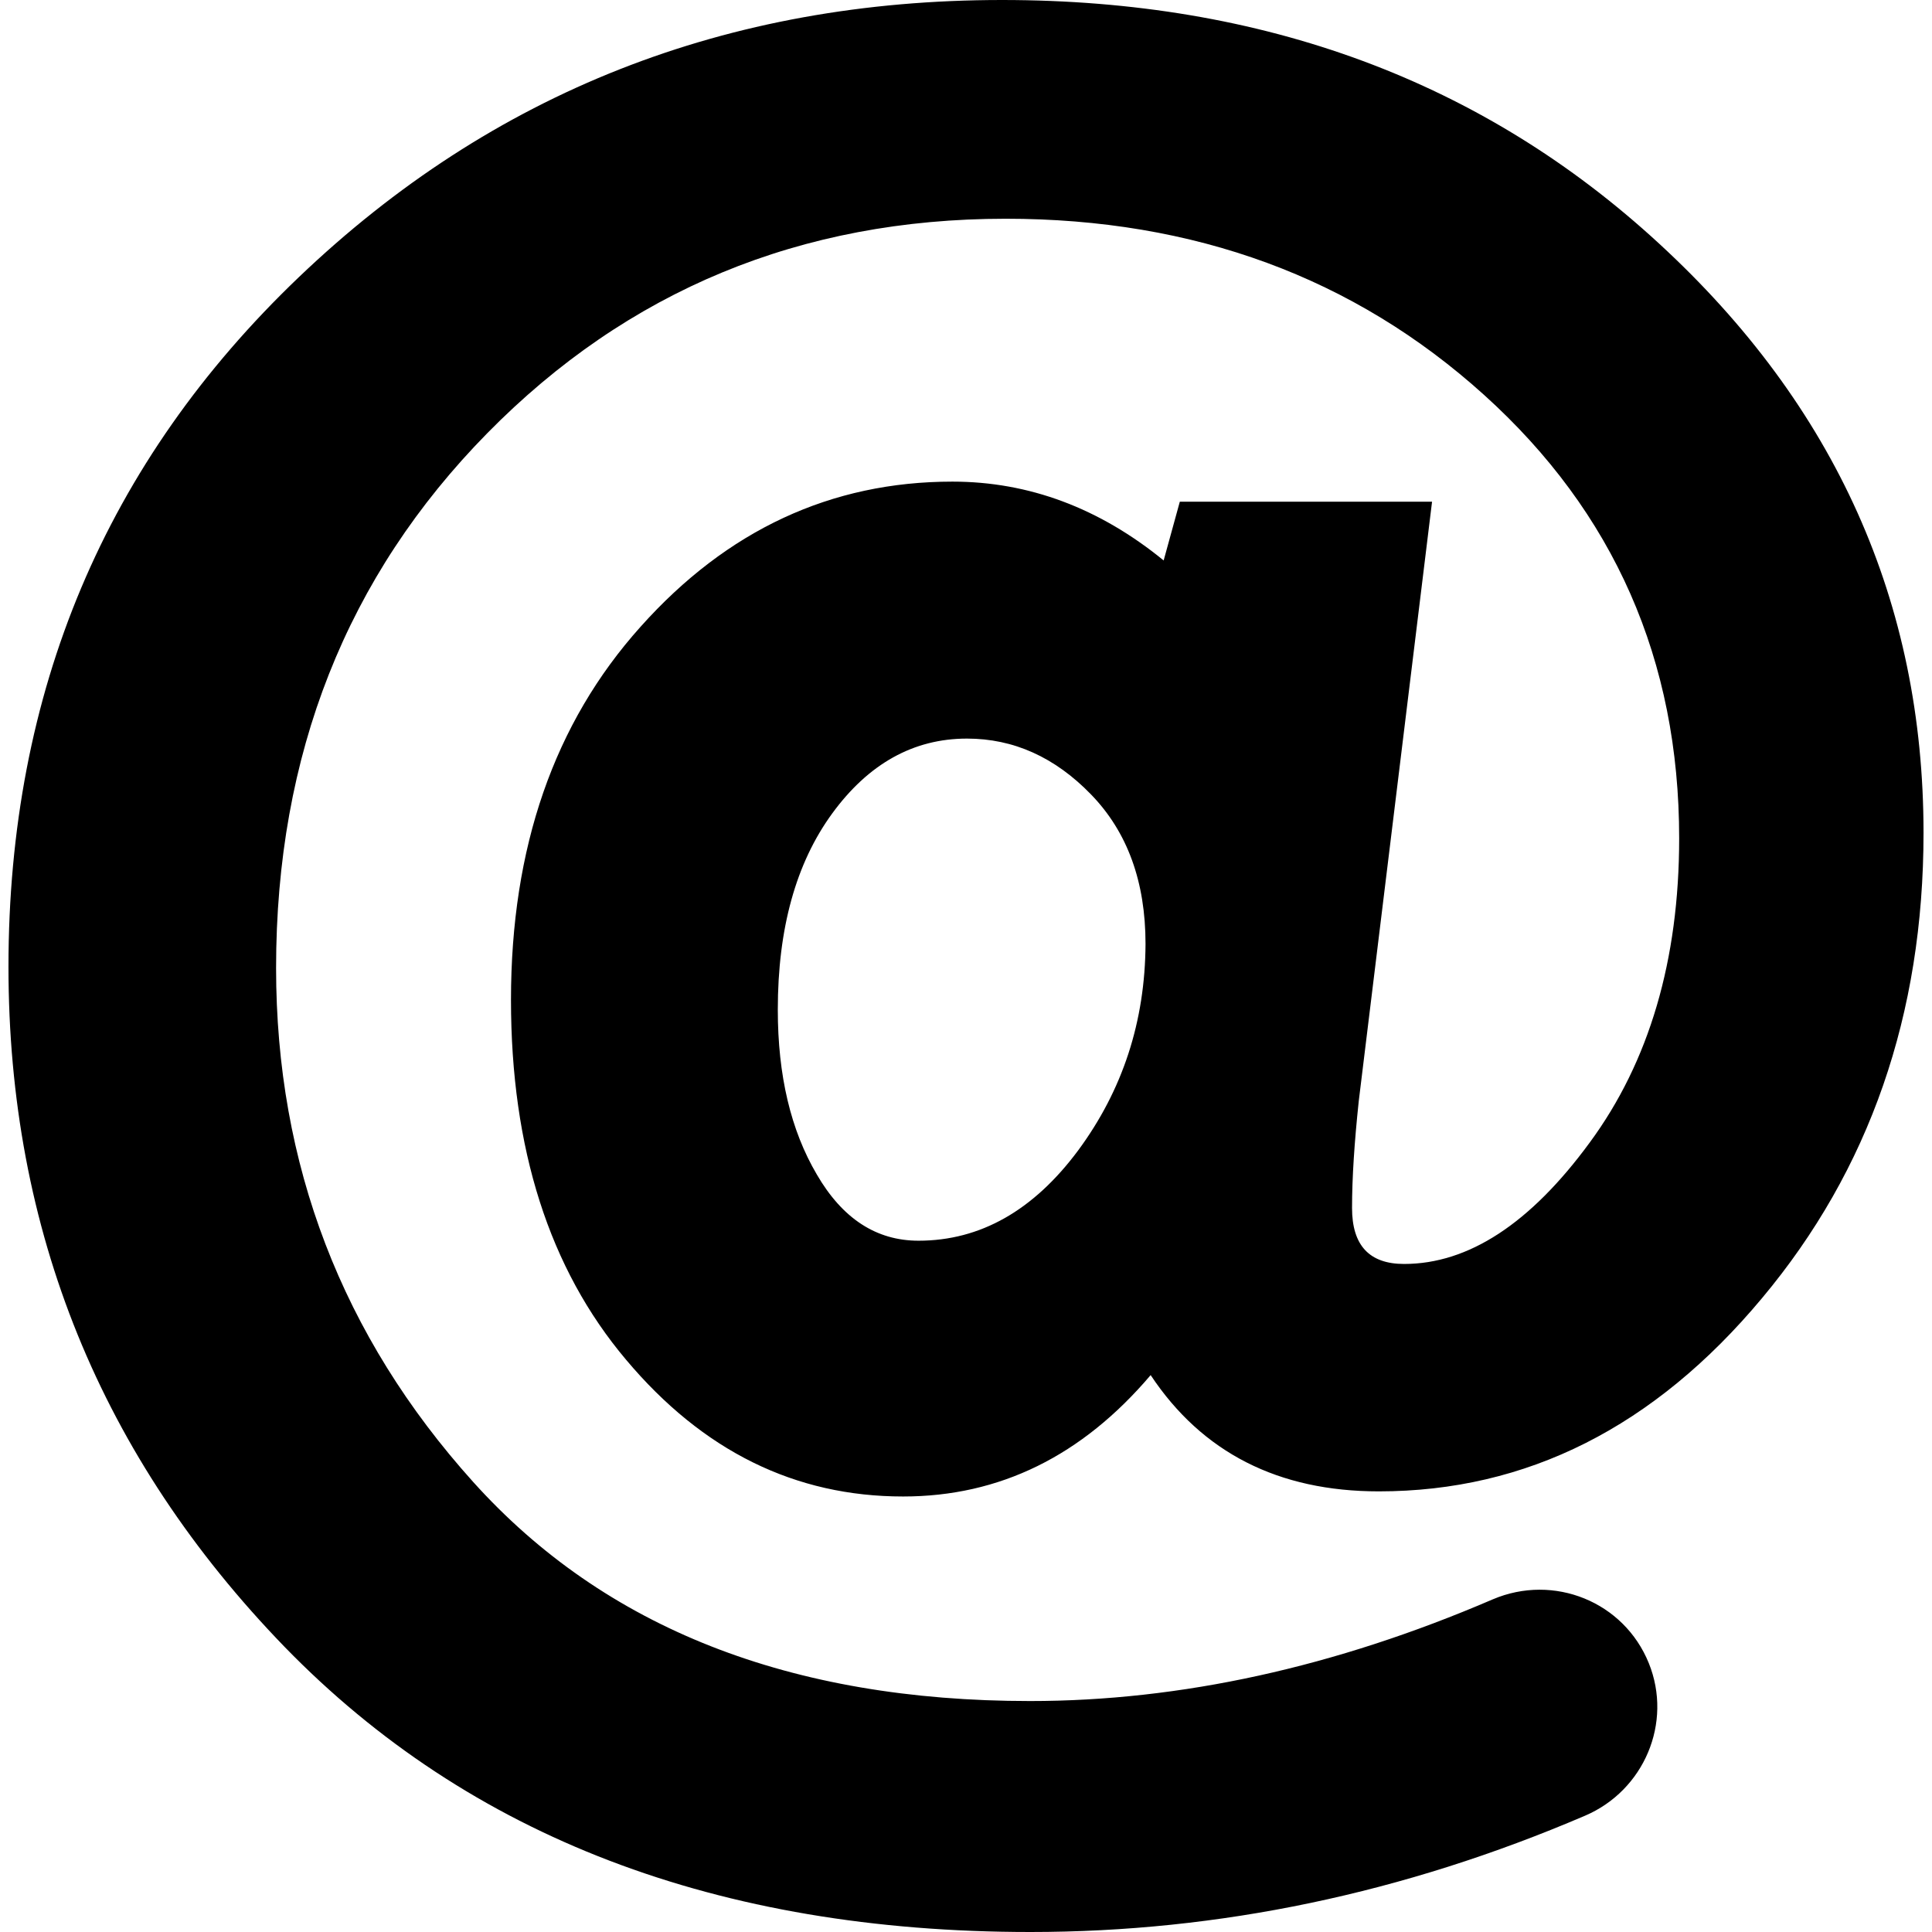
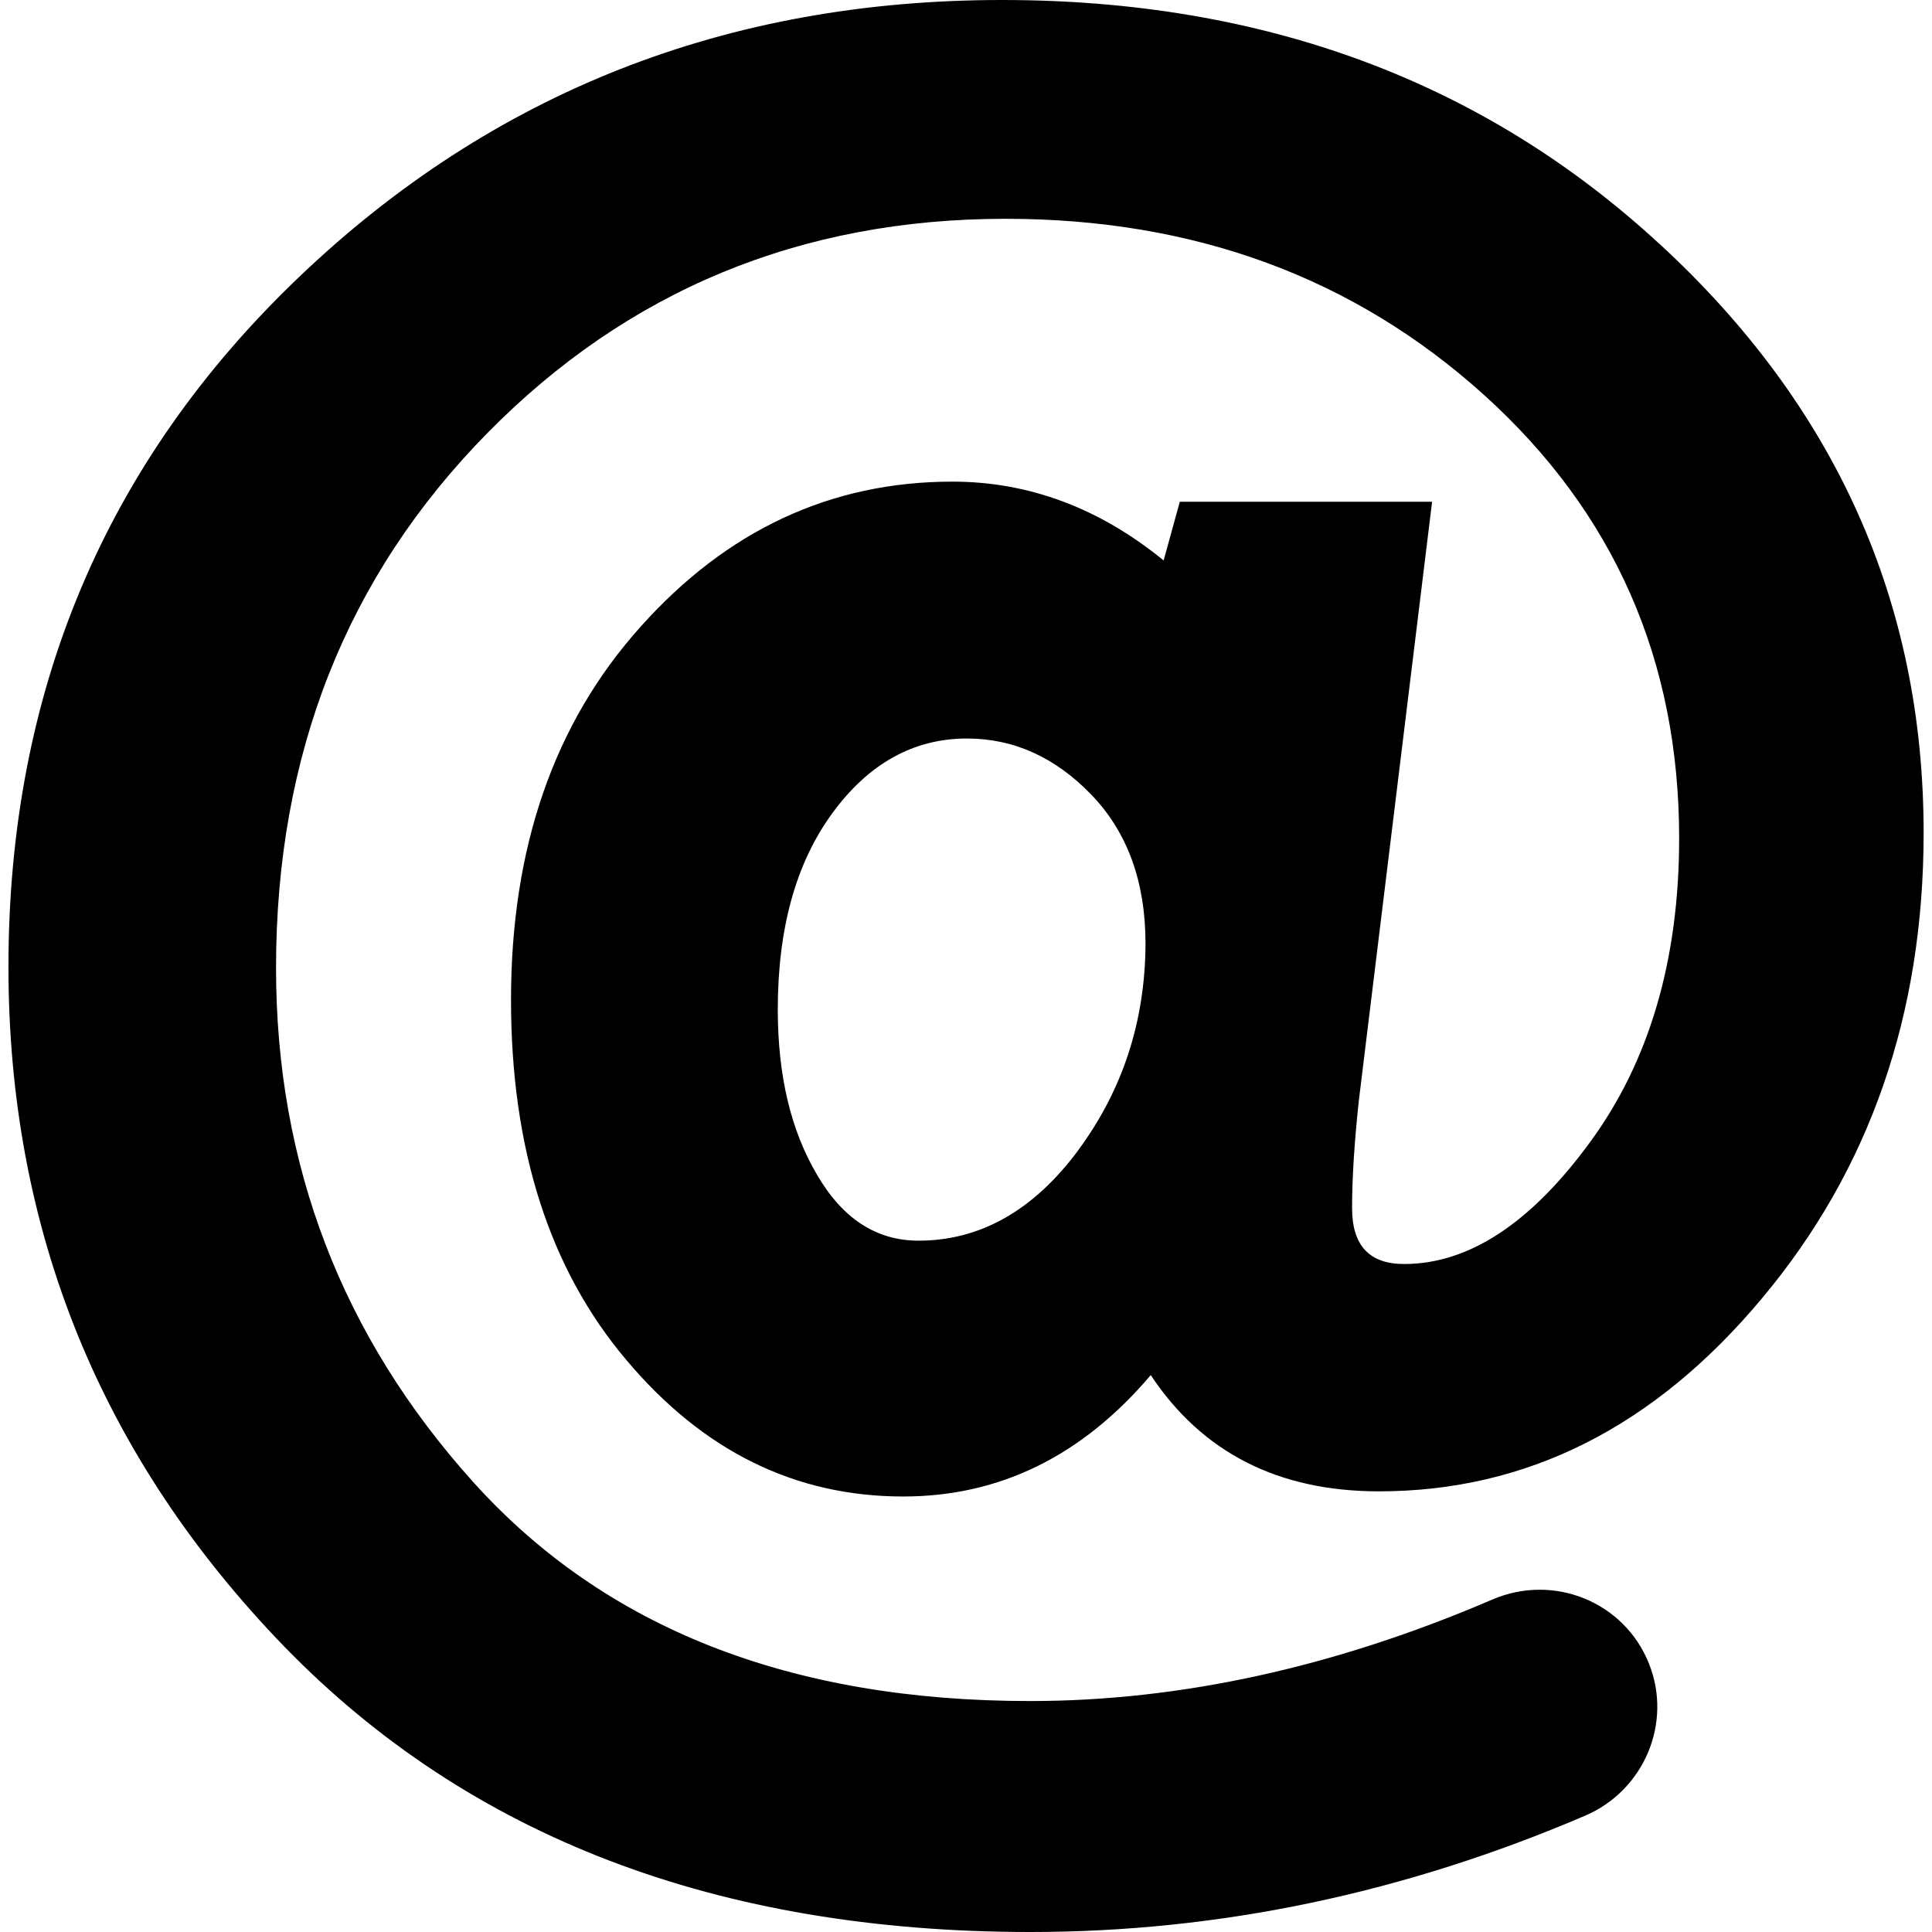
- <svg xmlns="http://www.w3.org/2000/svg" viewBox="0 0 490.2 490.2">
-   <path d="M420.95 61.8C376.25 20.6 320.65 0 254.25 0c-69.8 0-129.3 23.4-178.4 70.3s-73.7 105.2-73.7 175c0 66.9 23.4 124.4 70.1 172.6 46.9 48.2 109.9 72.3 189.2 72.3 47.8 0 94.7-9.8 140.7-29.5 15-6.4 22.3-23.6 16.2-38.7-6.3-15.6-24.1-22.8-39.6-16.2-40 17.2-79.2 25.8-117.4 25.8-60.8 0-107.9-18.5-141.3-55.6-33.3-37-50-80.5-50-130.4 0-54.2 17.9-99.4 53.6-135.7 35.6-36.2 79.5-54.4 131.5-54.4 47.9 0 88.4 14.9 121.4 44.7s49.5 67.3 49.5 112.5c0 30.9-7.6 56.7-22.7 77.2-15.1 20.6-30.8 30.8-47.1 30.8-8.8 0-13.2-4.7-13.2-14.2 0-7.7.6-16.7 1.7-27.1l18.6-152.1h-64l-4.1 14.9c-16.3-13.3-34.2-20-53.6-20-30.8 0-57.2 12.3-79.1 36.8-22 24.5-32.9 56.1-32.9 94.7 0 37.7 9.7 68.2 29.2 91.3 19.5 23.2 42.9 34.7 70.3 34.7 24.5 0 45.4-10.3 62.8-30.8 13.1 19.7 32.4 29.5 57.9 29.5 37.5 0 69.9-16.3 97.2-49 27.3-32.6 41-72 41-118.1 0-58.4-22.3-108.3-67.1-149.5zm-147.4 230.1c-11.3 15.2-24.8 22.9-40.5 22.9-10.7 0-19.3-5.6-25.8-16.8-6.6-11.2-9.9-25.1-9.9-41.8 0-20.6 4.6-37.2 13.8-49.8s20.6-19 34.2-19c11.8 0 22.3 4.7 31.5 14.2s13.8 22.1 13.8 37.9c-.1 19.7-5.8 37.1-17.1 52.4z" />
+ <svg xmlns="http://www.w3.org/2000/svg" viewBox="0 0 24 24" version="1.1" width="24" height="24">
+   <defs />
+   <path d="M 20.61,3.026 C 18.421,1.009 15.699,0 12.448,0 9.031,0 6.118,1.146 3.714,3.442 1.31,5.738 0.105,8.592 0.105,12.01 c 0,3.275 1.146,6.091 3.432,8.45 C 5.834,22.82 8.918,24 12.8,24 c 2.34,0 4.636,-0.48 6.889,-1.444 0.734,-0.313 1.092,-1.155 0.793,-1.895 -0.308,-0.764 -1.18,-1.116 -1.939,-0.793 -1.958,0.842 -3.878,1.263 -5.748,1.263 -2.977,0 -5.283,-0.906 -6.918,-2.722 -1.63,-1.812 -2.448,-3.941 -2.448,-6.384 0,-2.654 0.876,-4.867 2.624,-6.644 1.743,-1.772 3.892,-2.663 6.438,-2.663 2.345,0 4.328,0.729 5.944,2.188 1.616,1.459 2.424,3.295 2.424,5.508 0,1.513 -0.372,2.776 -1.111,3.78 -0.739,1.009 -1.508,1.508 -2.306,1.508 -0.431,0 -0.646,-0.23 -0.646,-0.695 0,-0.377 0.029,-0.818 0.083,-1.327 l 0.911,-7.447 H 14.656 L 14.455,6.962 C 13.657,6.311 12.781,5.983 11.831,5.983 c -1.508,0 -2.8,0.602 -3.873,1.802 C 6.881,8.984 6.348,10.531 6.348,12.421 c 0,1.846 0.475,3.339 1.43,4.47 0.955,1.136 2.1,1.699 3.442,1.699 1.2,0 2.223,-0.504 3.075,-1.508 0.641,0.965 1.586,1.444 2.835,1.444 1.836,0 3.422,-0.798 4.759,-2.399 1.337,-1.596 2.007,-3.525 2.007,-5.782 0,-2.859 -1.092,-5.302 -3.285,-7.319 z M 13.393,14.291 c -0.553,0.744 -1.214,1.121 -1.983,1.121 -0.524,0 -0.945,-0.274 -1.263,-0.823 -0.323,-0.548 -0.485,-1.229 -0.485,-2.047 0,-1.009 0.225,-1.821 0.676,-2.438 0.45,-0.617 1.009,-0.93 1.674,-0.93 0.578,0 1.092,0.23 1.542,0.695 0.45,0.465 0.676,1.082 0.676,1.856 -0.005,0.965 -0.284,1.816 -0.837,2.565 z" />
</svg>
